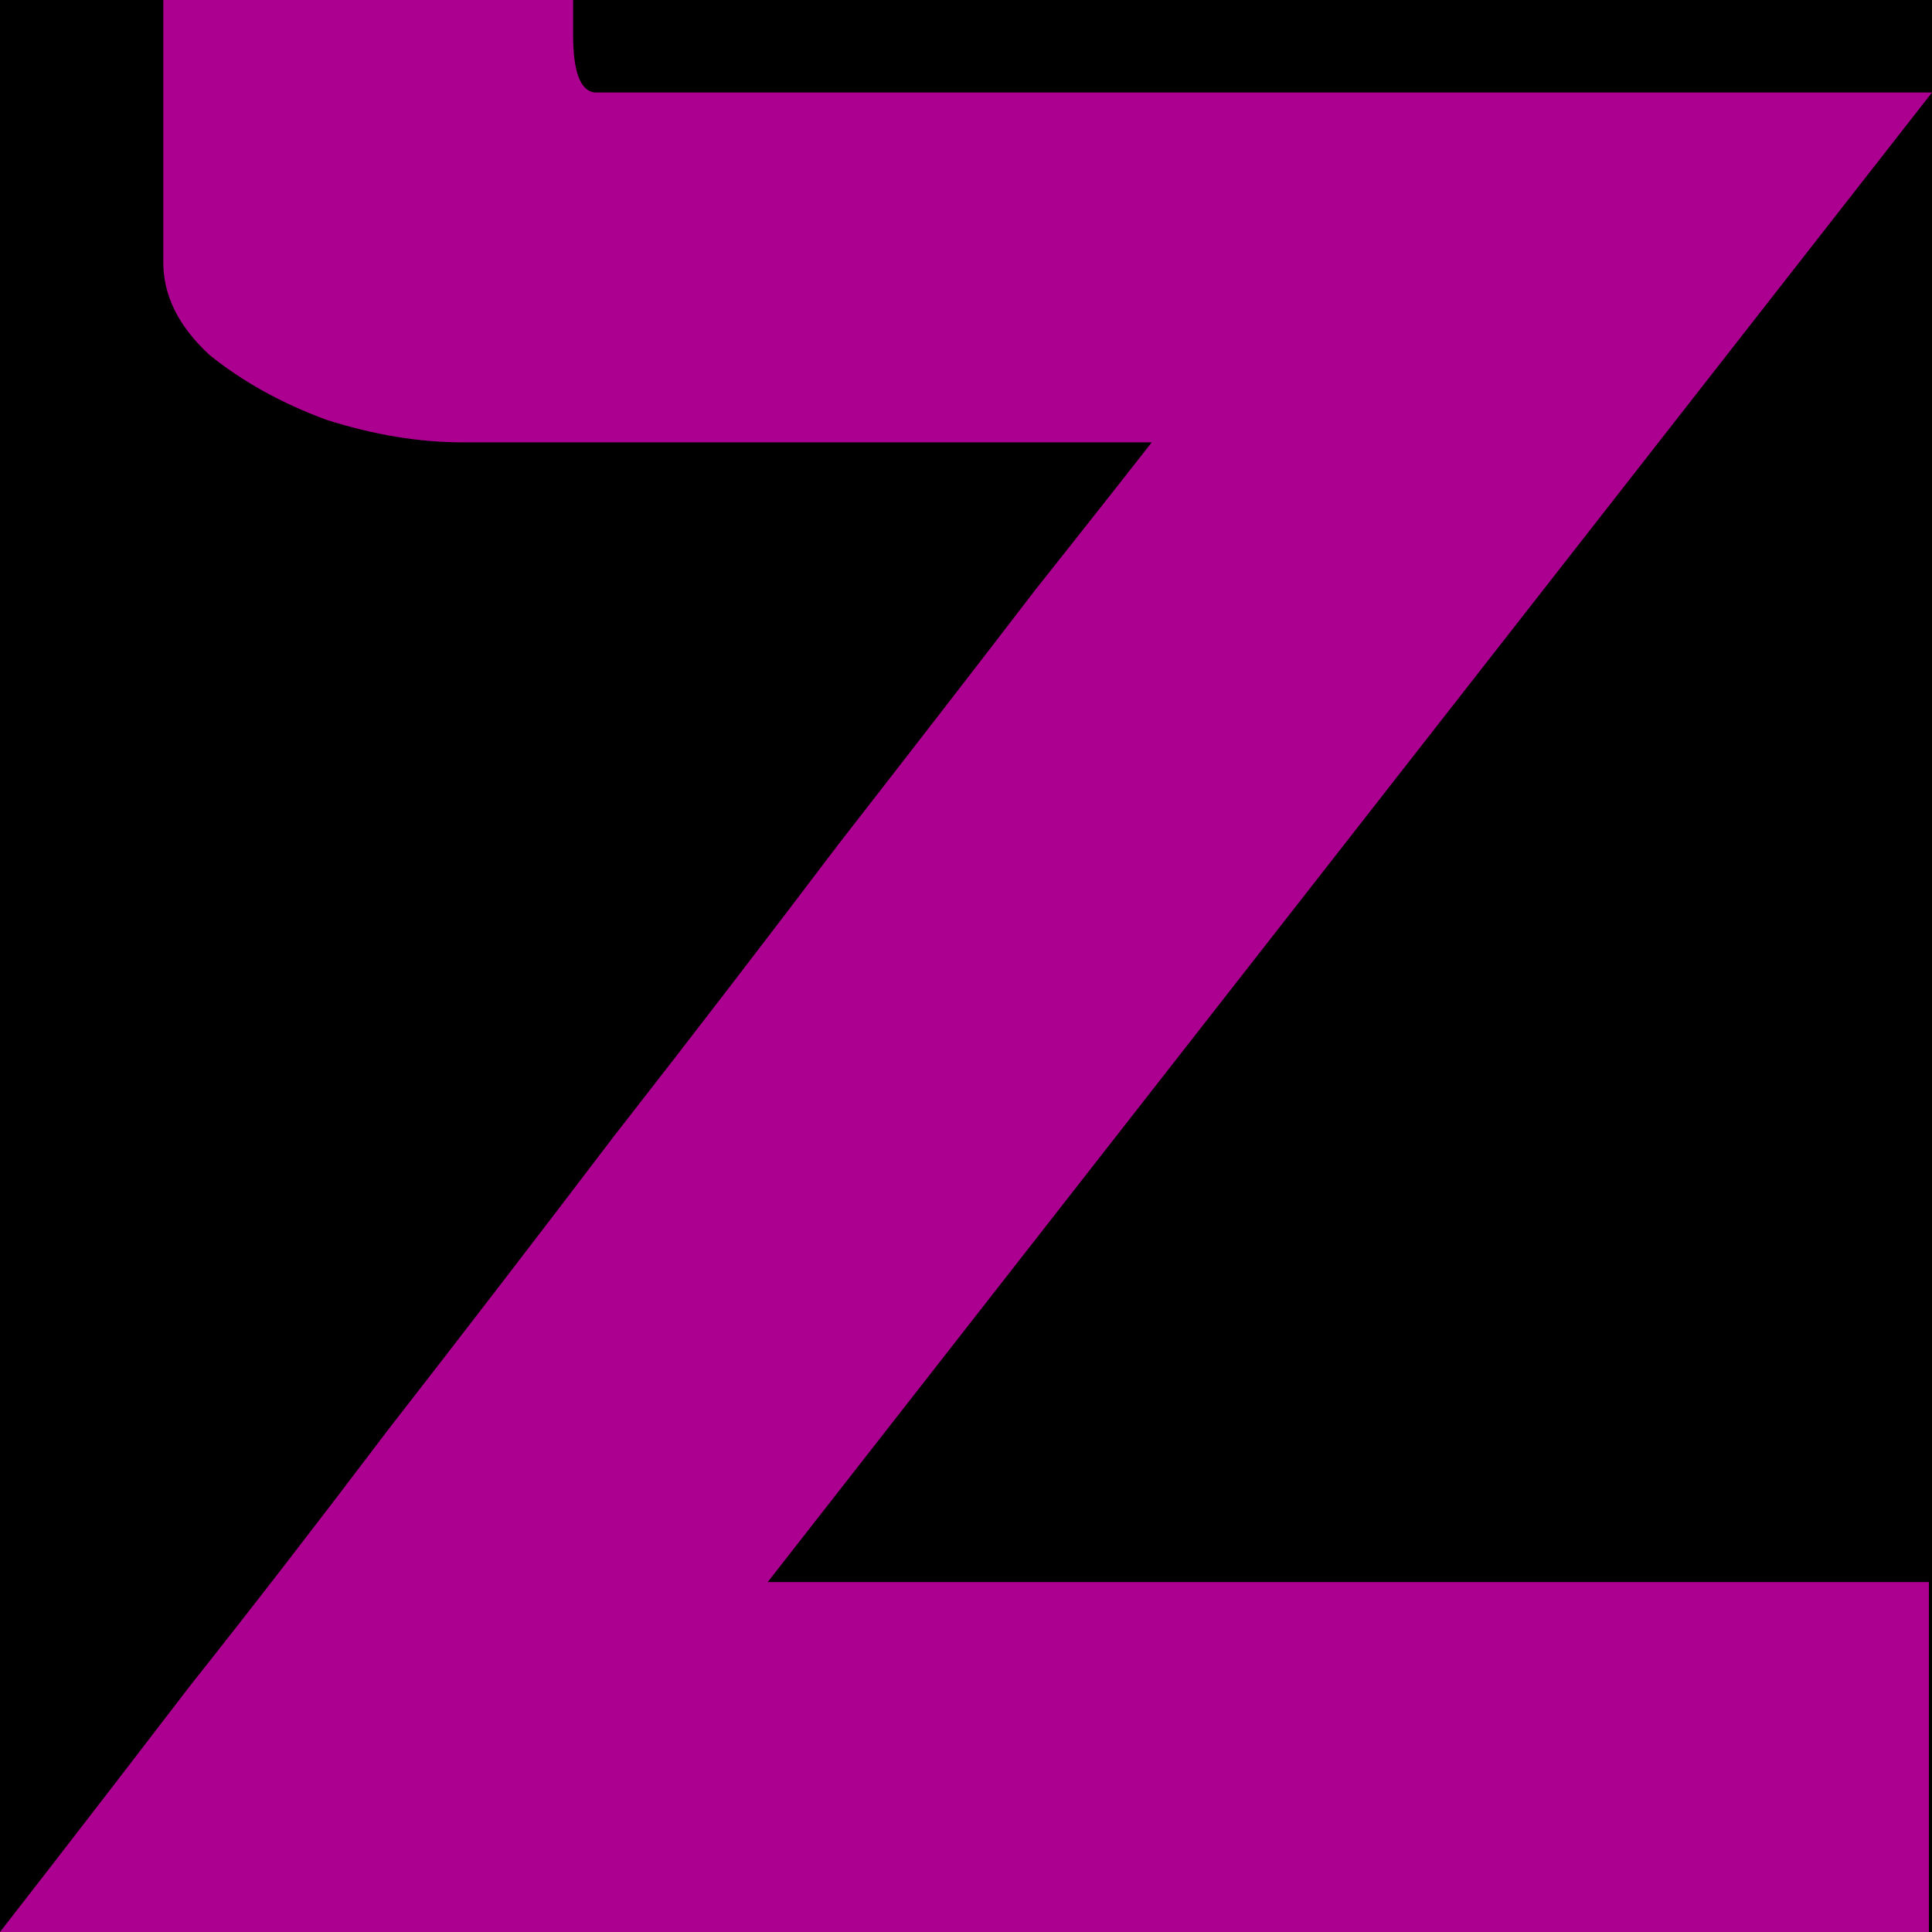
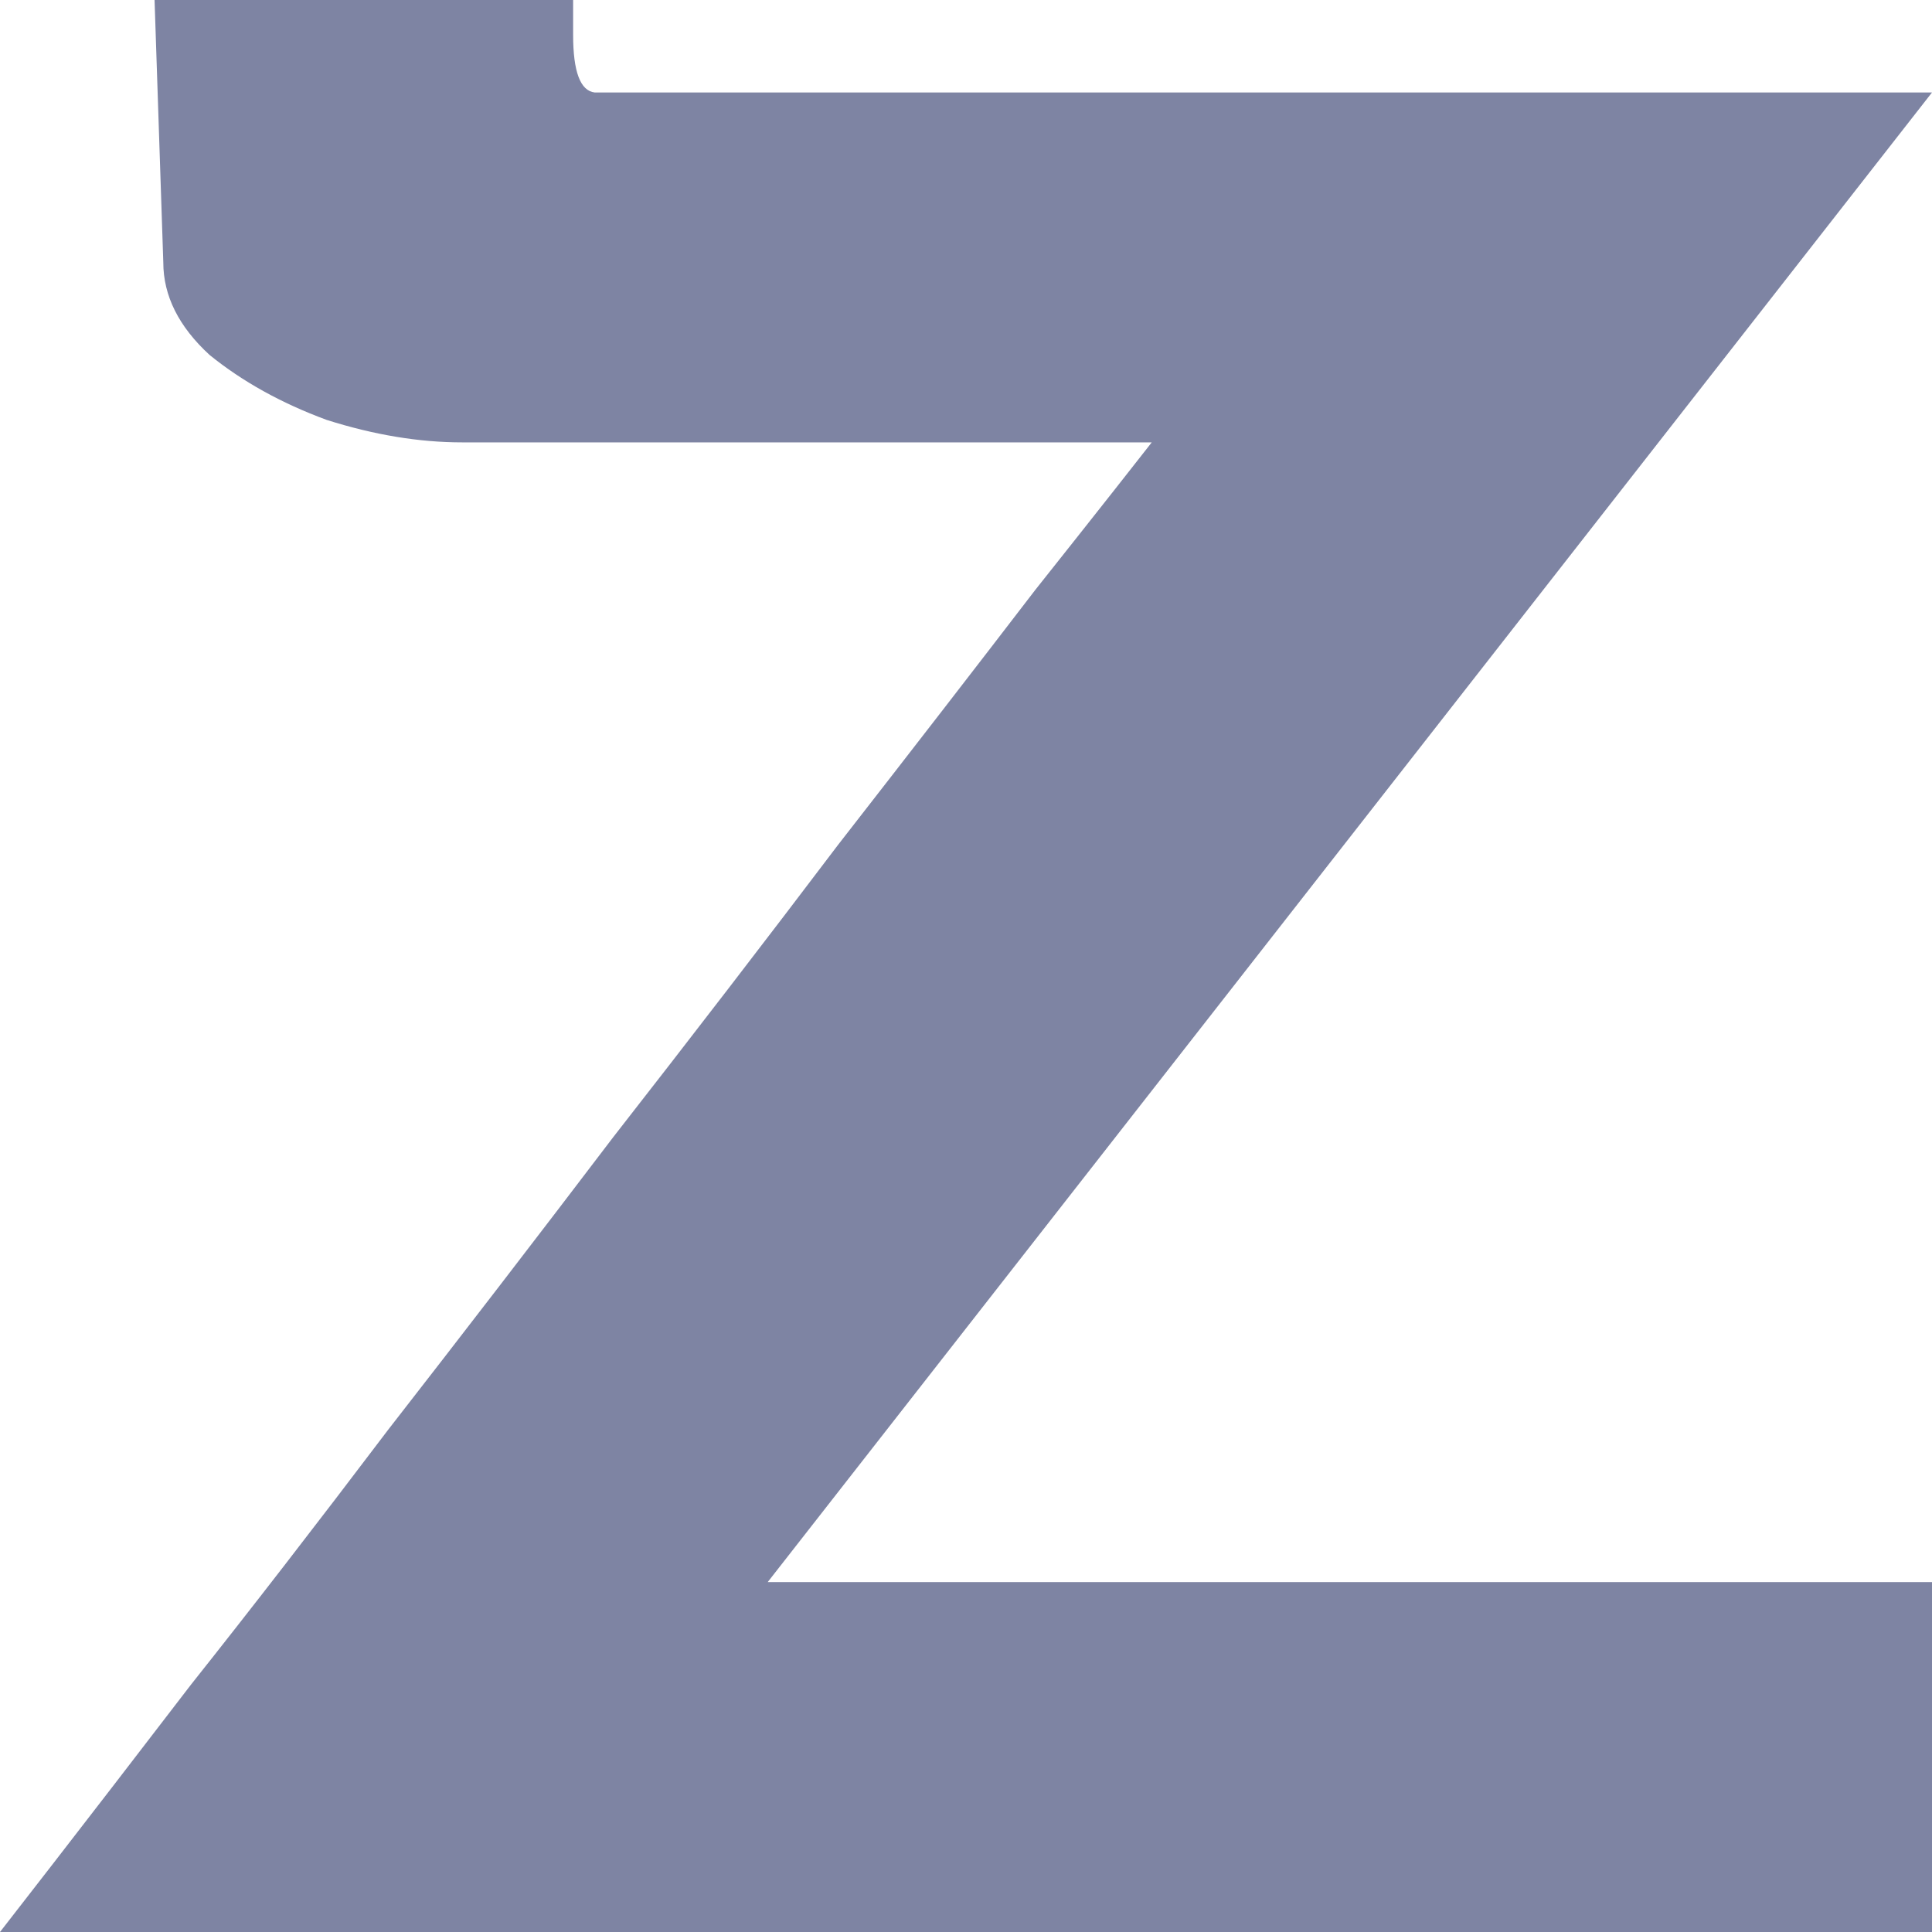
- <svg xmlns="http://www.w3.org/2000/svg" width="25" height="25" viewBox="0 0 25 25" fill="none">
-   <g clip-path="url(#clip0_17_268)">
-     <rect width="25" height="25" fill="black" />
-     <path d="M0 25C0 25 0.226 24.709 0.678 24.127C1.13 23.545 1.728 22.768 2.472 21.798C3.243 20.828 4.094 19.728 5.024 18.499C5.981 17.27 6.951 16.009 7.935 14.715C8.945 13.422 9.915 12.16 10.845 10.931C11.802 9.702 12.653 8.603 13.397 7.633C14.168 6.662 14.779 5.886 15.231 5.304C15.683 4.722 15.909 4.431 15.909 4.431L16.547 5.724H5.981C5.423 5.724 4.838 5.627 4.226 5.433C3.642 5.218 3.137 4.937 2.711 4.593C2.313 4.226 2.113 3.827 2.113 3.396V0H7.416V0.453C7.416 0.927 7.509 1.175 7.695 1.197C7.881 1.197 8.214 1.197 8.692 1.197H25L9.529 20.99L9.211 20.472H24.96V25H0Z" fill="#AC0091" />
+ <svg xmlns="http://www.w3.org/2000/svg" width="120" height="120" viewBox="0 0 120 120" fill="none">
+   <g clip-path="url(#clip0_1_719)">
+     <rect width="120" height="120" fill="white" />
+     <path d="M0 120C0 120 1.085 118.603 3.254 115.809C5.423 113.014 8.293 109.288 11.866 104.631C15.566 99.974 19.649 94.696 24.115 88.797C28.708 82.898 33.365 76.844 38.086 70.634C42.934 64.424 47.592 58.37 52.057 52.471C56.651 46.572 60.733 41.294 64.306 36.636C68.007 31.979 70.941 28.254 73.11 25.459C75.279 22.665 76.364 21.268 76.364 21.268L79.426 27.477H28.708C26.029 27.477 23.222 27.012 20.287 26.08C17.48 25.045 15.056 23.7 13.014 22.044C11.101 20.285 10.143 18.37 10.143 16.3L9.6 0H35.598V2.173C35.598 4.45 36.045 5.64 36.938 5.744C37.831 5.744 39.426 5.744 41.722 5.744H120L45.742 100.75L44.21 98.266H120.055V120H0Z" fill="#7E84A3" />
  </g>
  <defs>
-     <clipPath id="clip0_17_268">
-       <rect width="25" height="25" fill="white" />
+     <clipPath id="clip0_1_719">
+       <rect width="120" height="120" fill="white" />
    </clipPath>
  </defs>
</svg>
